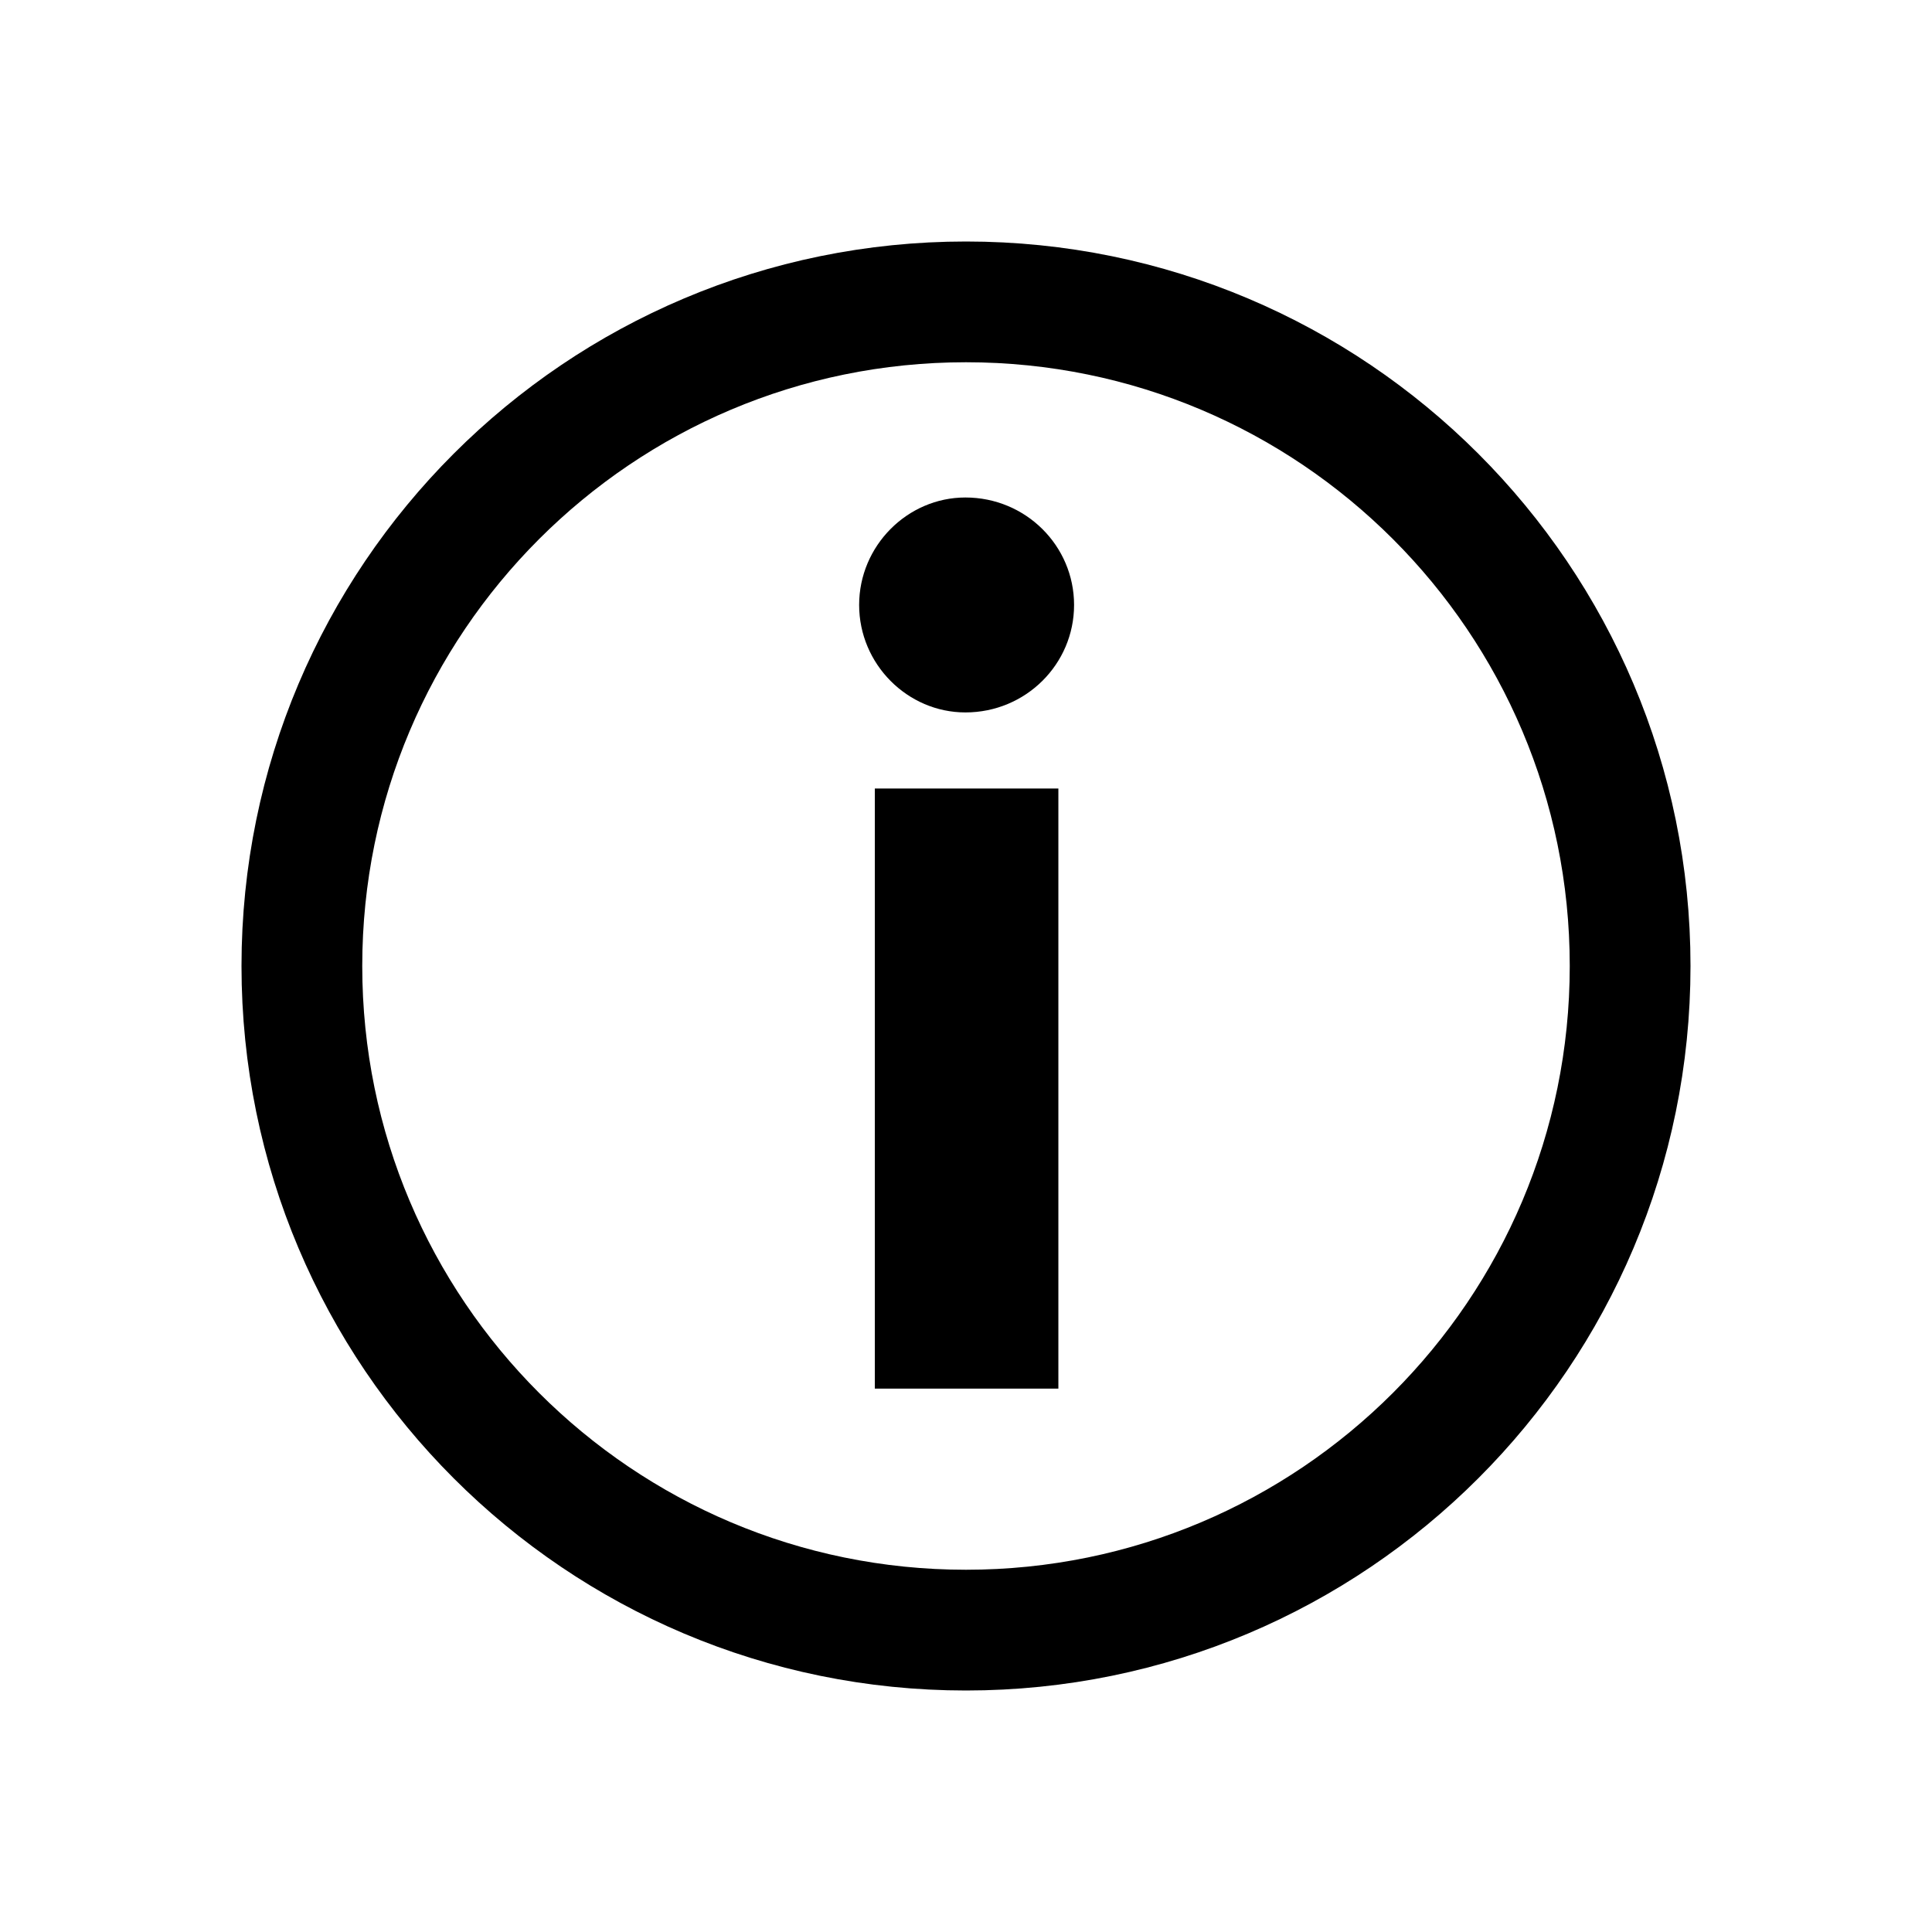
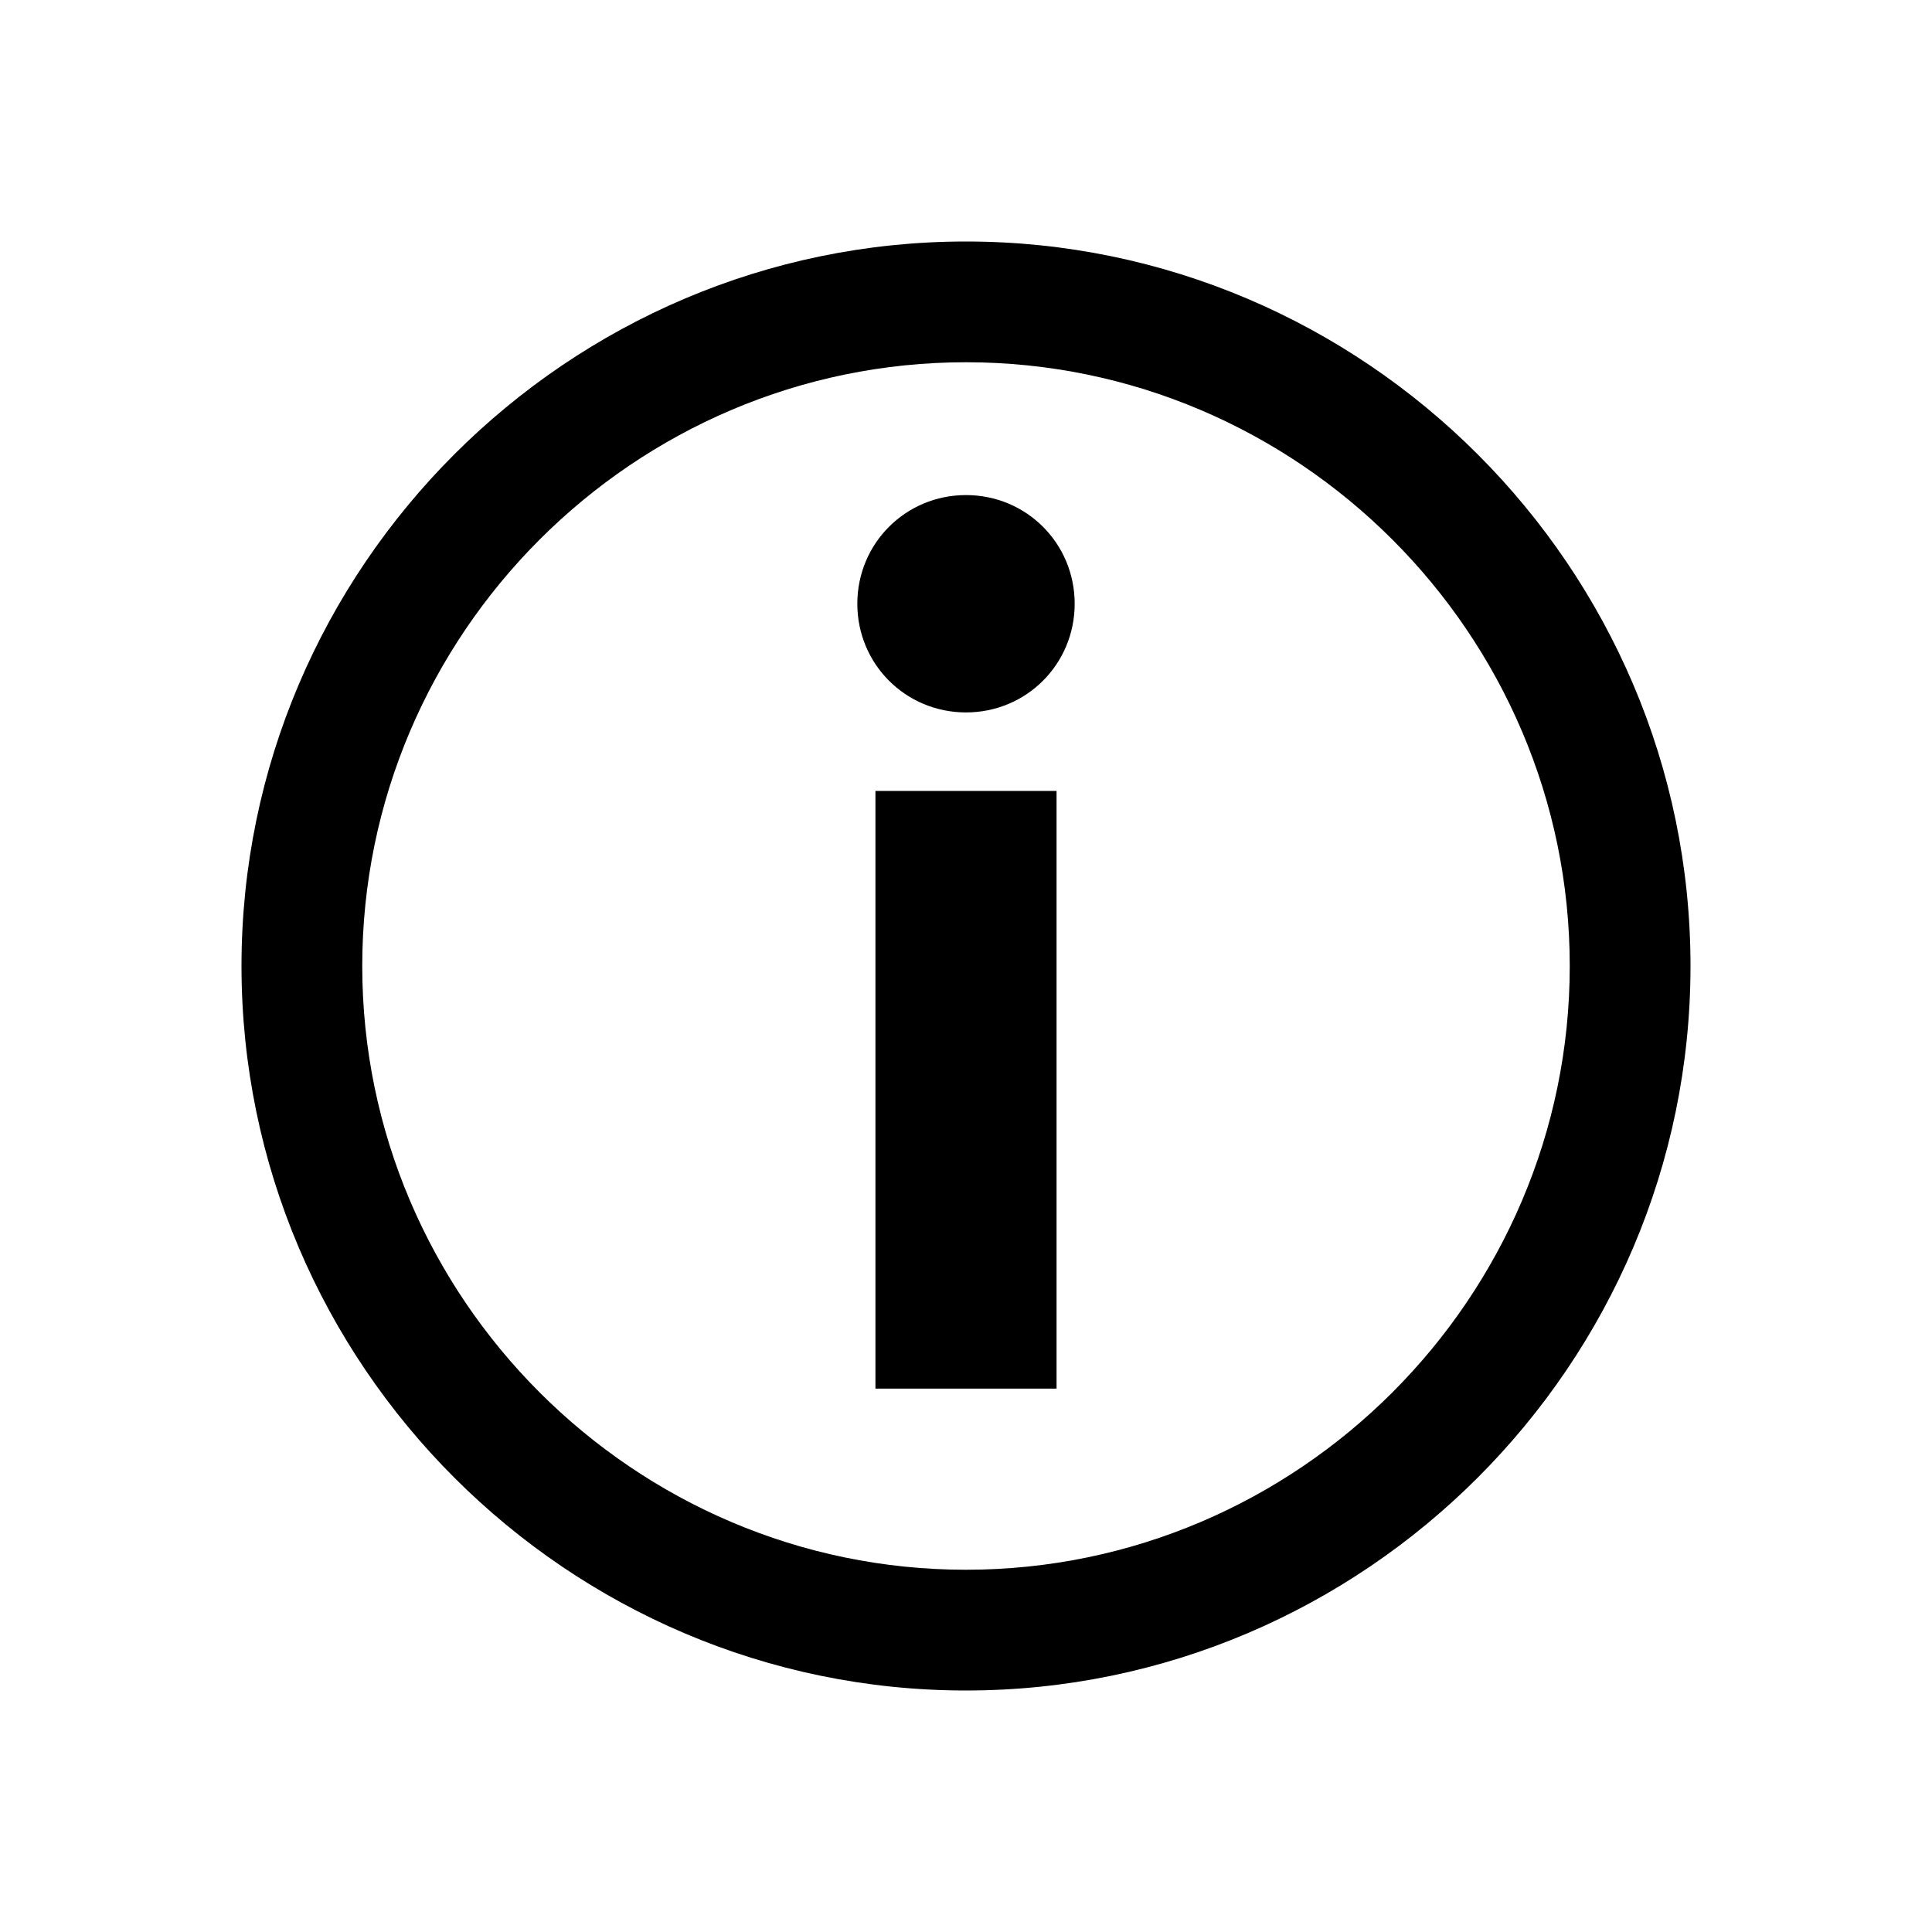
- <svg xmlns="http://www.w3.org/2000/svg" width="32px" height="32px" viewBox="0 0 32 32" version="1.1">
-   <defs />
-   <g id="Home" stroke="none" stroke-width="1" fill="none" fill-rule="evenodd">
+ <svg xmlns="http://www.w3.org/2000/svg" version="1.1" id="Layer_1" x="0px" y="0px" viewBox="0 0 32 32" enable-background="new 0 0 32 32" xml:space="preserve">
+   <g id="Home">
    <g id="wo-august-2-info">
-       <circle id="Oval-19" stroke="#000000" stroke-width="2" stroke-linecap="round" stroke-linejoin="round" cx="16" cy="16" r="11" />
-       <path d="M17.53,23 L17.53,13.06 L14.49,13.06 L14.49,23 L17.53,23 Z M14.23,10.02 C14.23,11 15.03,11.8 15.99,11.8 C16.99,11.8 17.79,11 17.79,10.02 C17.79,9.04 16.99,8.24 15.99,8.24 C15.03,8.24 14.23,9.04 14.23,10.02 L14.23,10.02 Z" id="i" fill="#000000" />
+       <g id="Oval-19">
+         <path d="M16,28C9.4,28,4,22.6,4,16C4,9.4,9.4,4,16,4c6.6,0,12,5.4,12,12C28,22.6,22.6,28,16,28z M16,6C10.5,6,6,10.5,6,16     c0,5.5,4.5,10,10,10c5.5,0,10-4.5,10-10C26,10.5,21.5,6,16,6z" />
+       </g>
+       <g id="i">
+         <path d="M17.5,23v-9.9h-3V23H17.5z M14.2,10c0,1,0.8,1.8,1.8,1.8c1,0,1.8-0.8,1.8-1.8S17,8.2,16,8.2C15,8.2,14.2,9,14.2,10     L14.2,10z" />
+       </g>
    </g>
  </g>
</svg>
